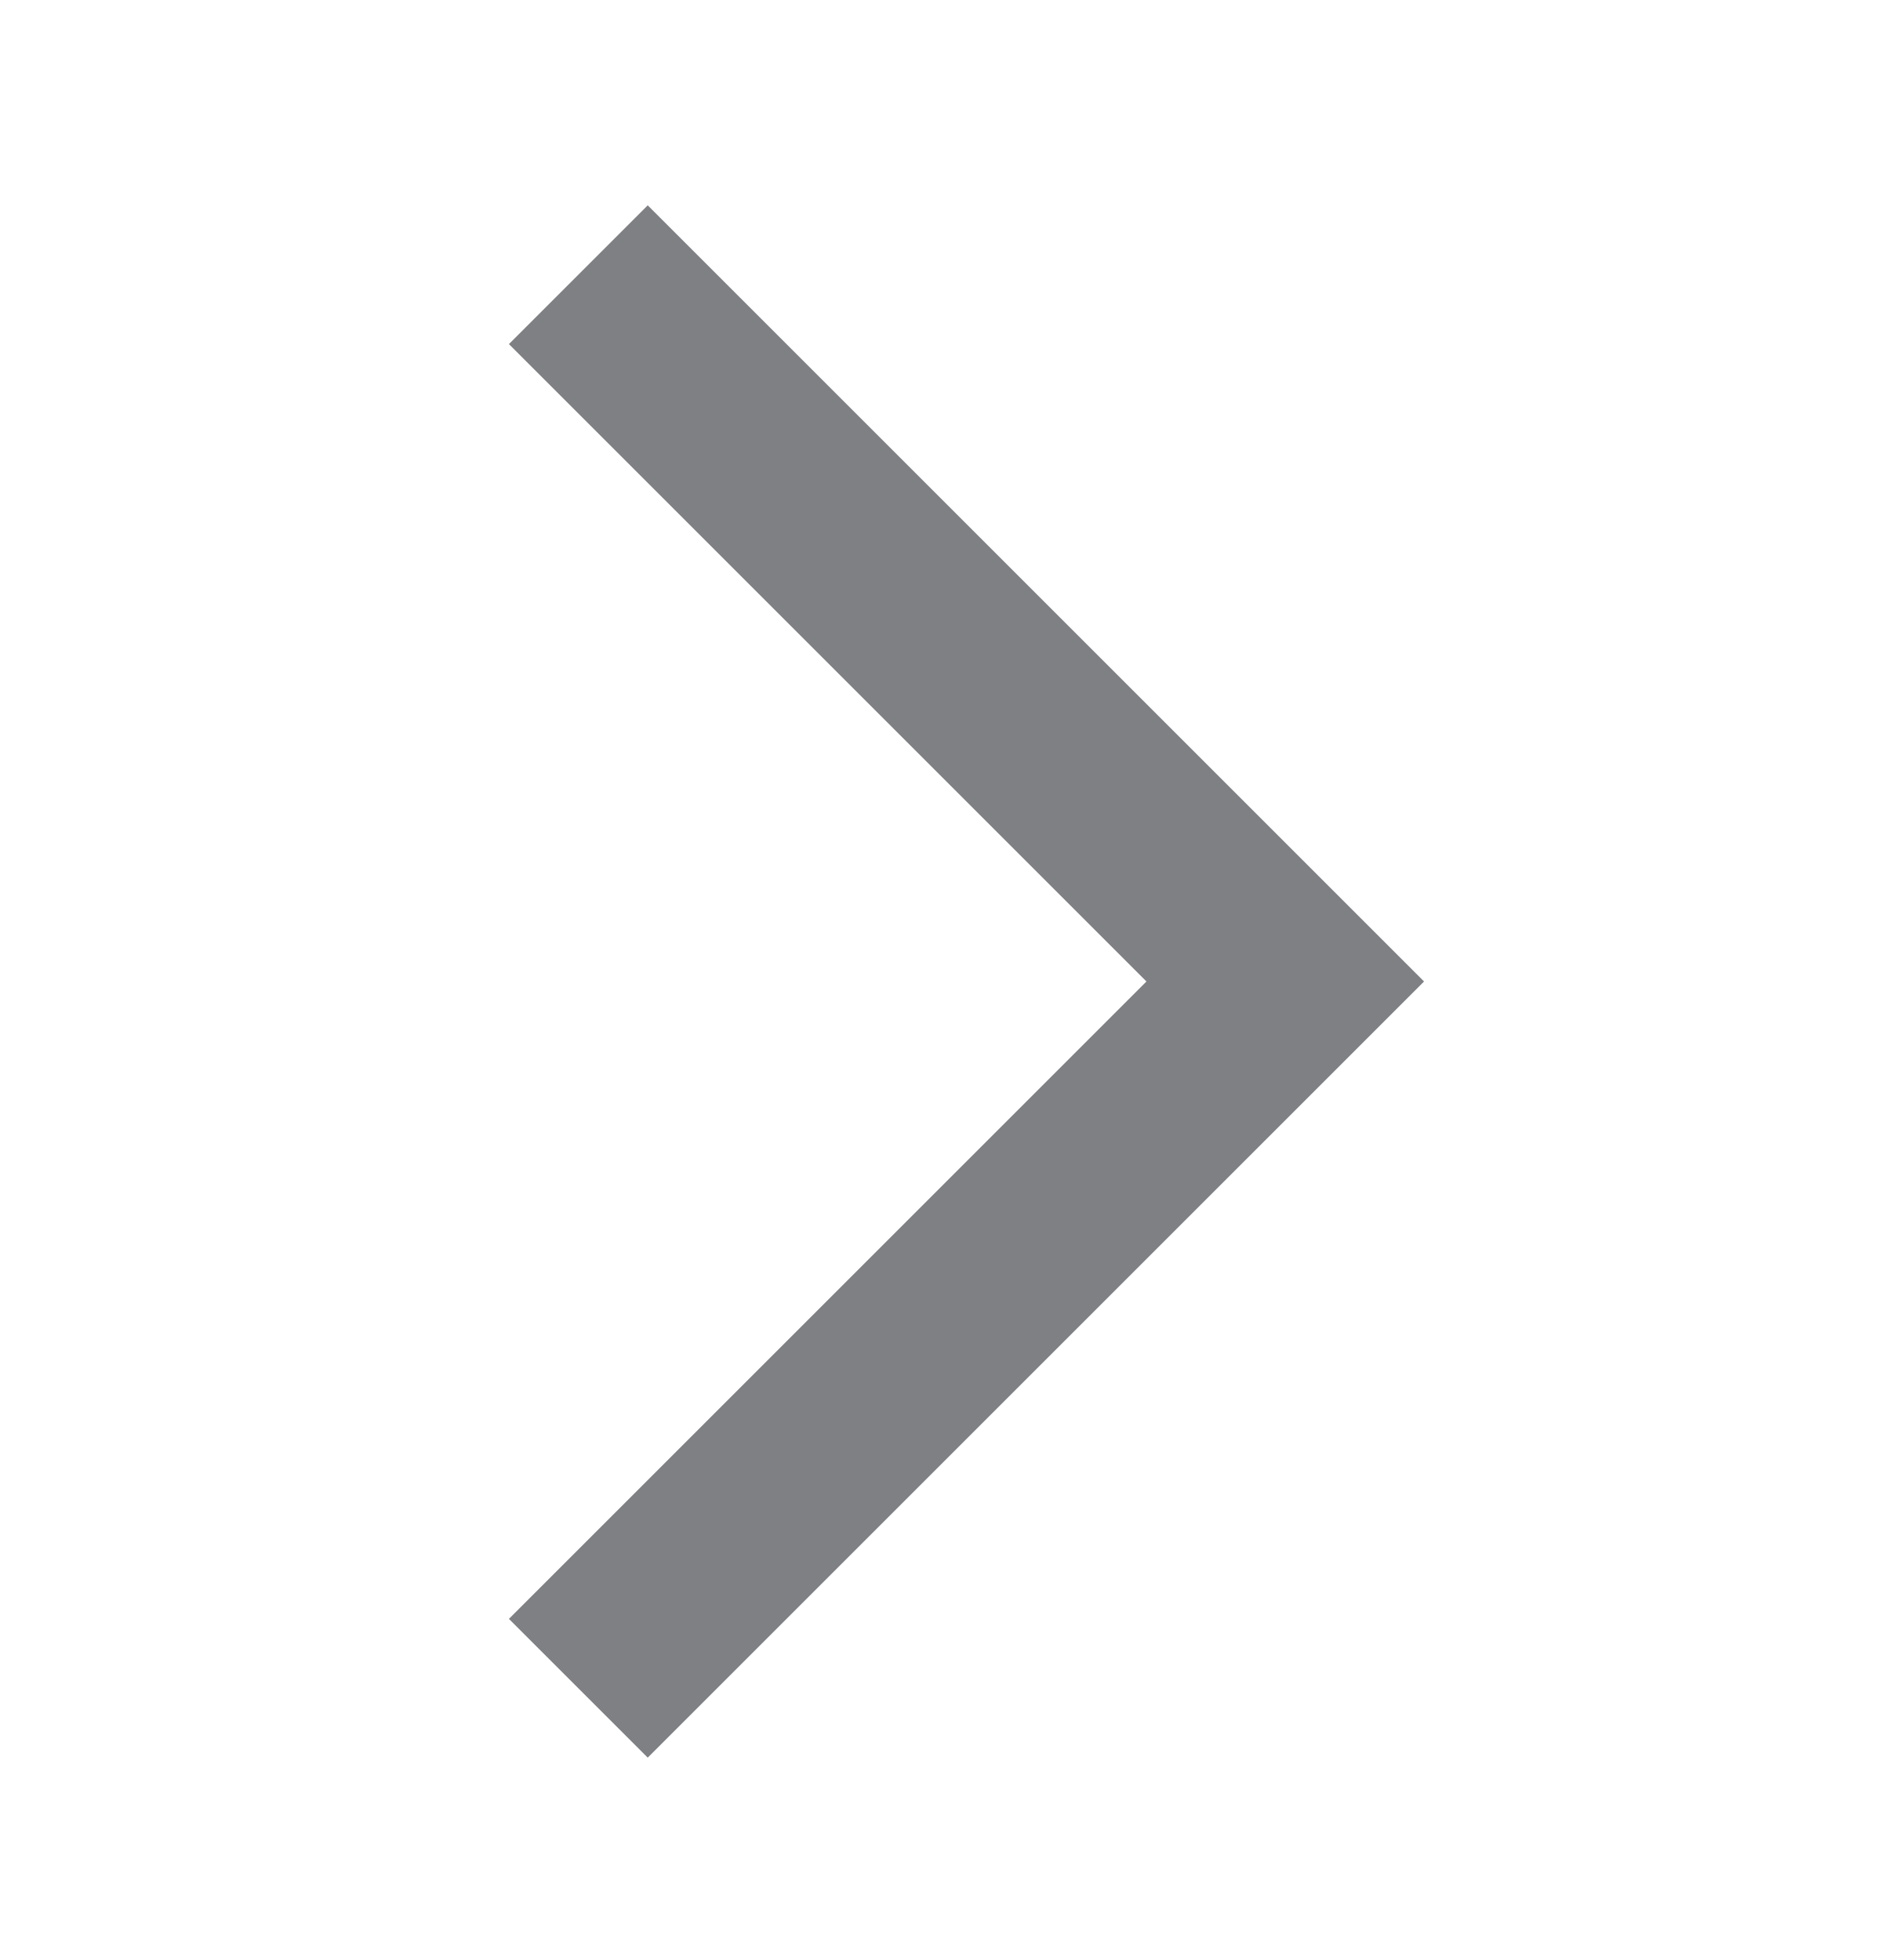
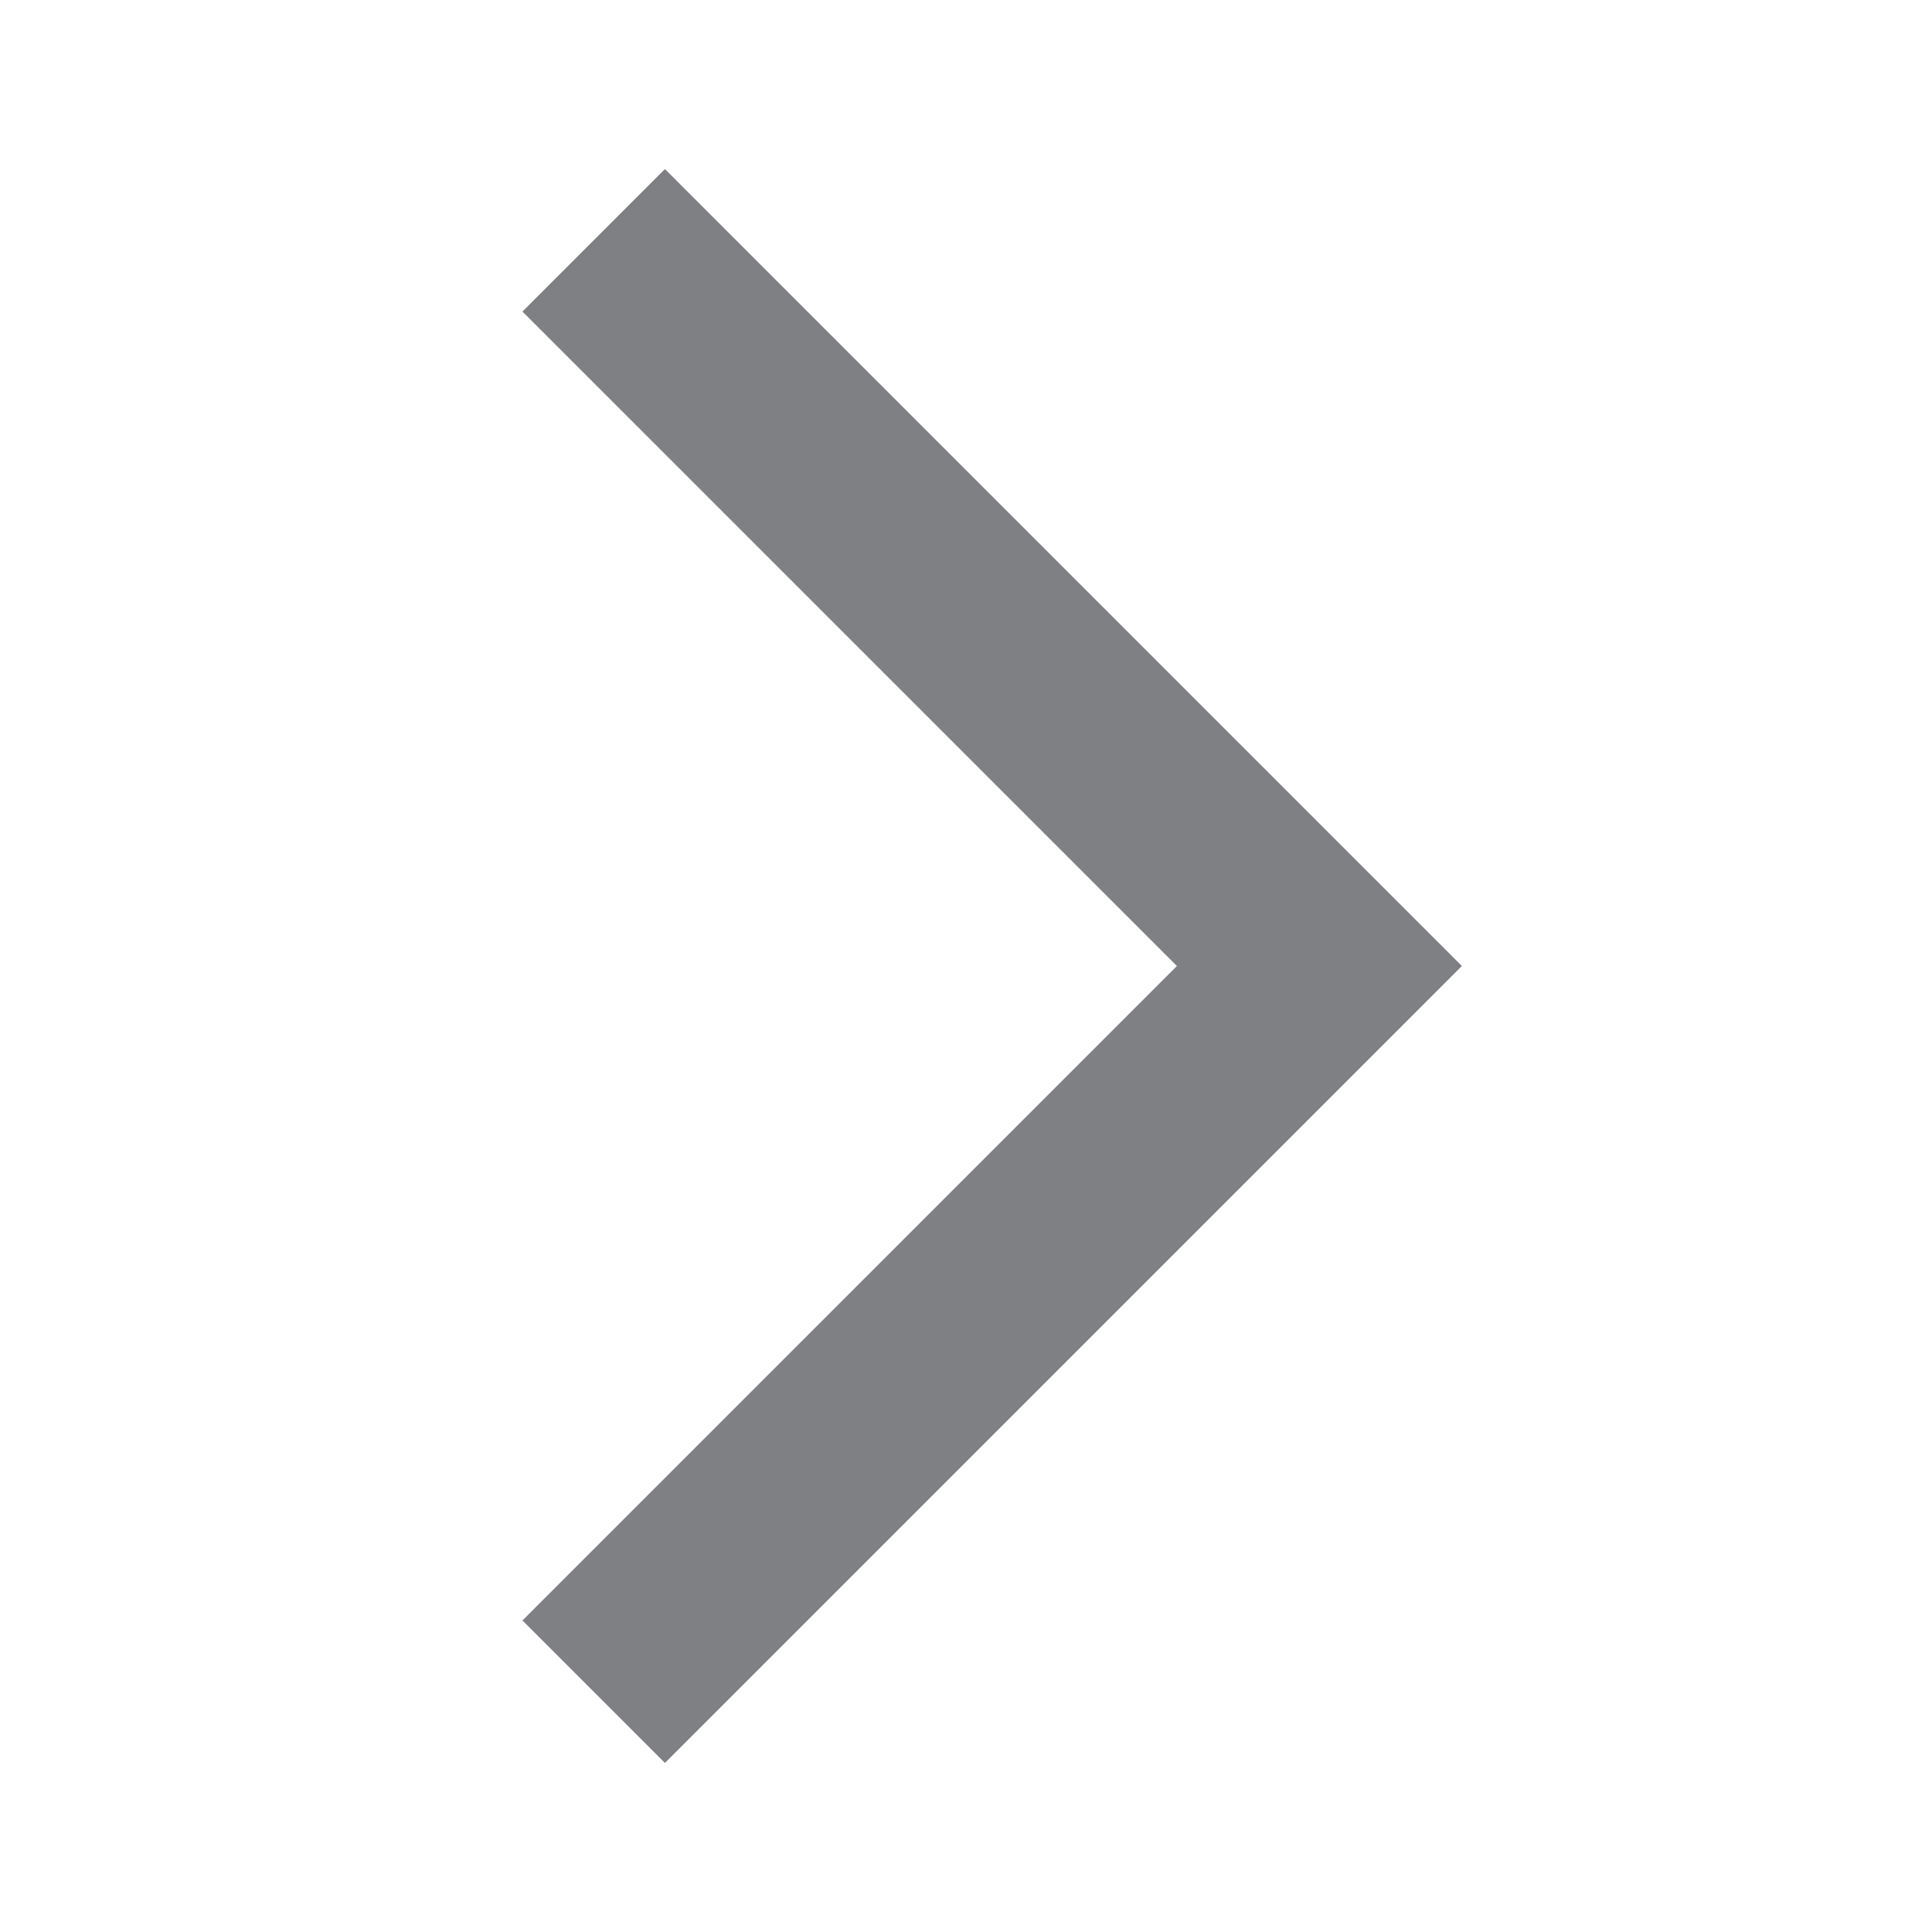
- <svg xmlns="http://www.w3.org/2000/svg" width="24" height="25" viewBox="0 0 24 25" fill="none">
-   <path d="M6.49 20.649L8.26 22.419L18.16 12.519L8.26 2.619L6.49 4.389L14.62 12.519L6.49 20.649Z" fill="#7E8084" />
+ <svg xmlns="http://www.w3.org/2000/svg" width="24" height="24" viewBox="0 0 24 24" fill="none">
+   <path d="M6.49 20.13L8.26 21.9L18.16 12L8.26 2.1L6.49 3.87L14.62 12L6.49 20.13Z" fill="#7E8084" />
</svg>
